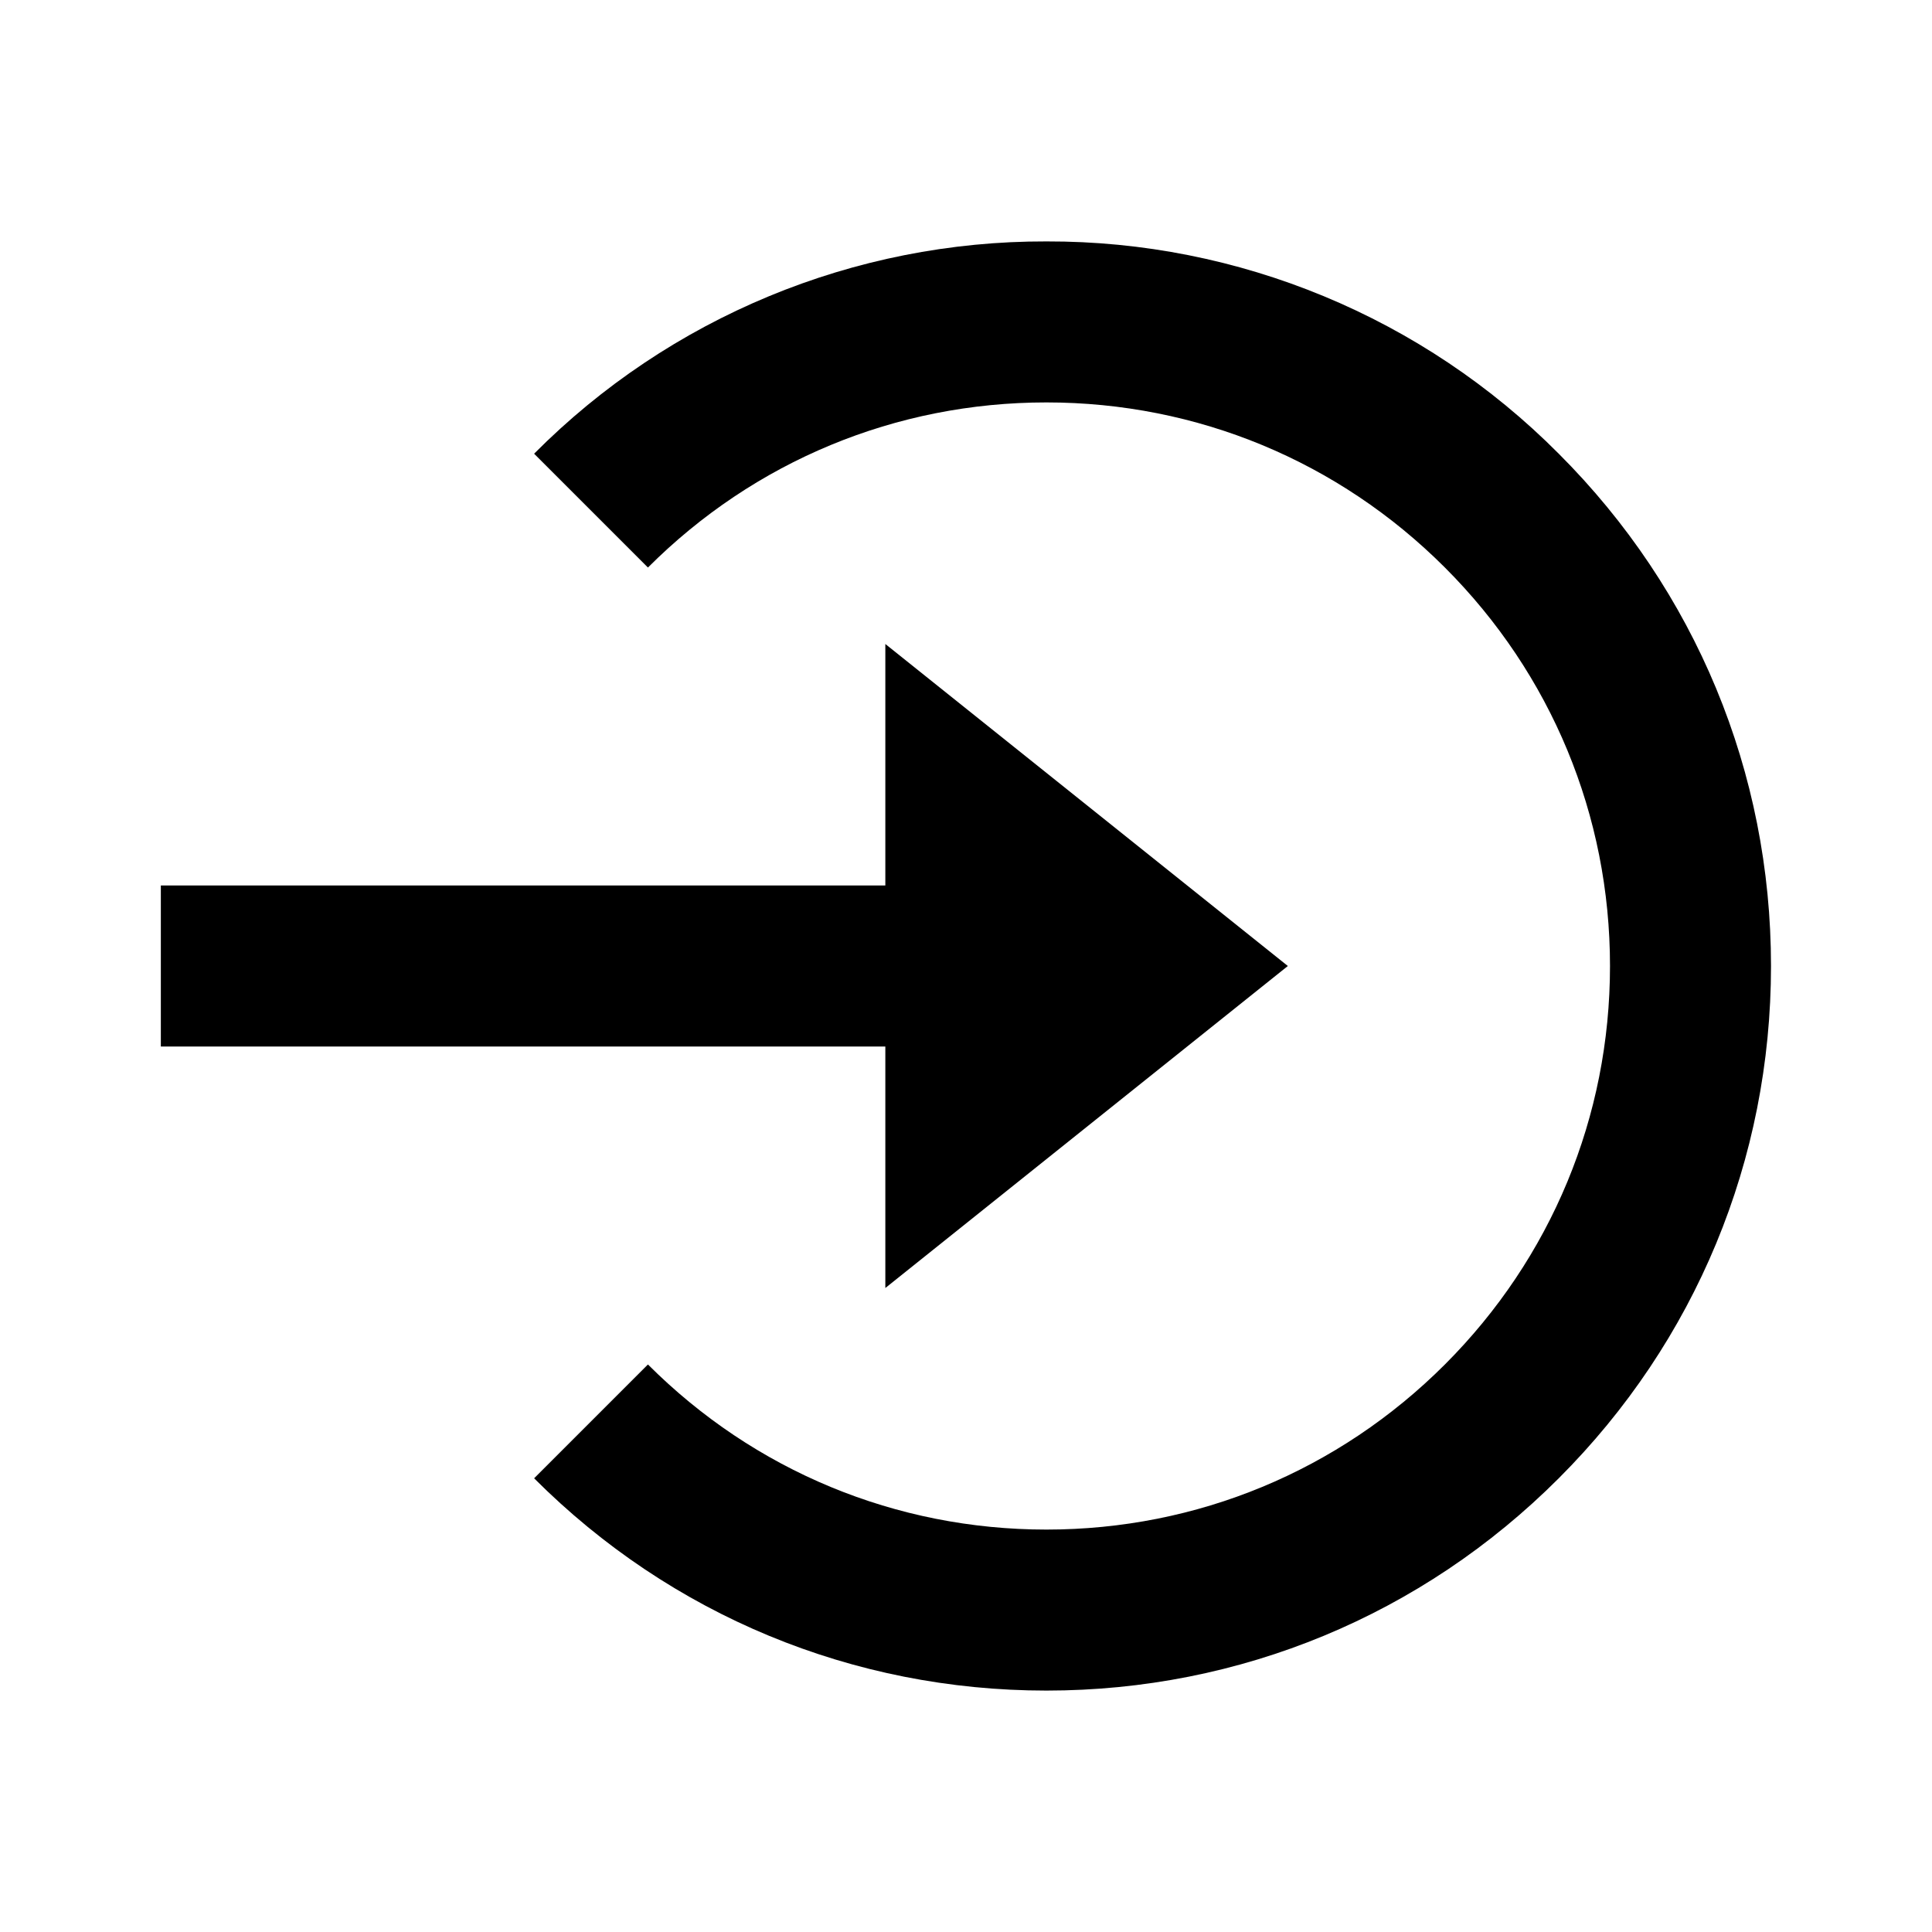
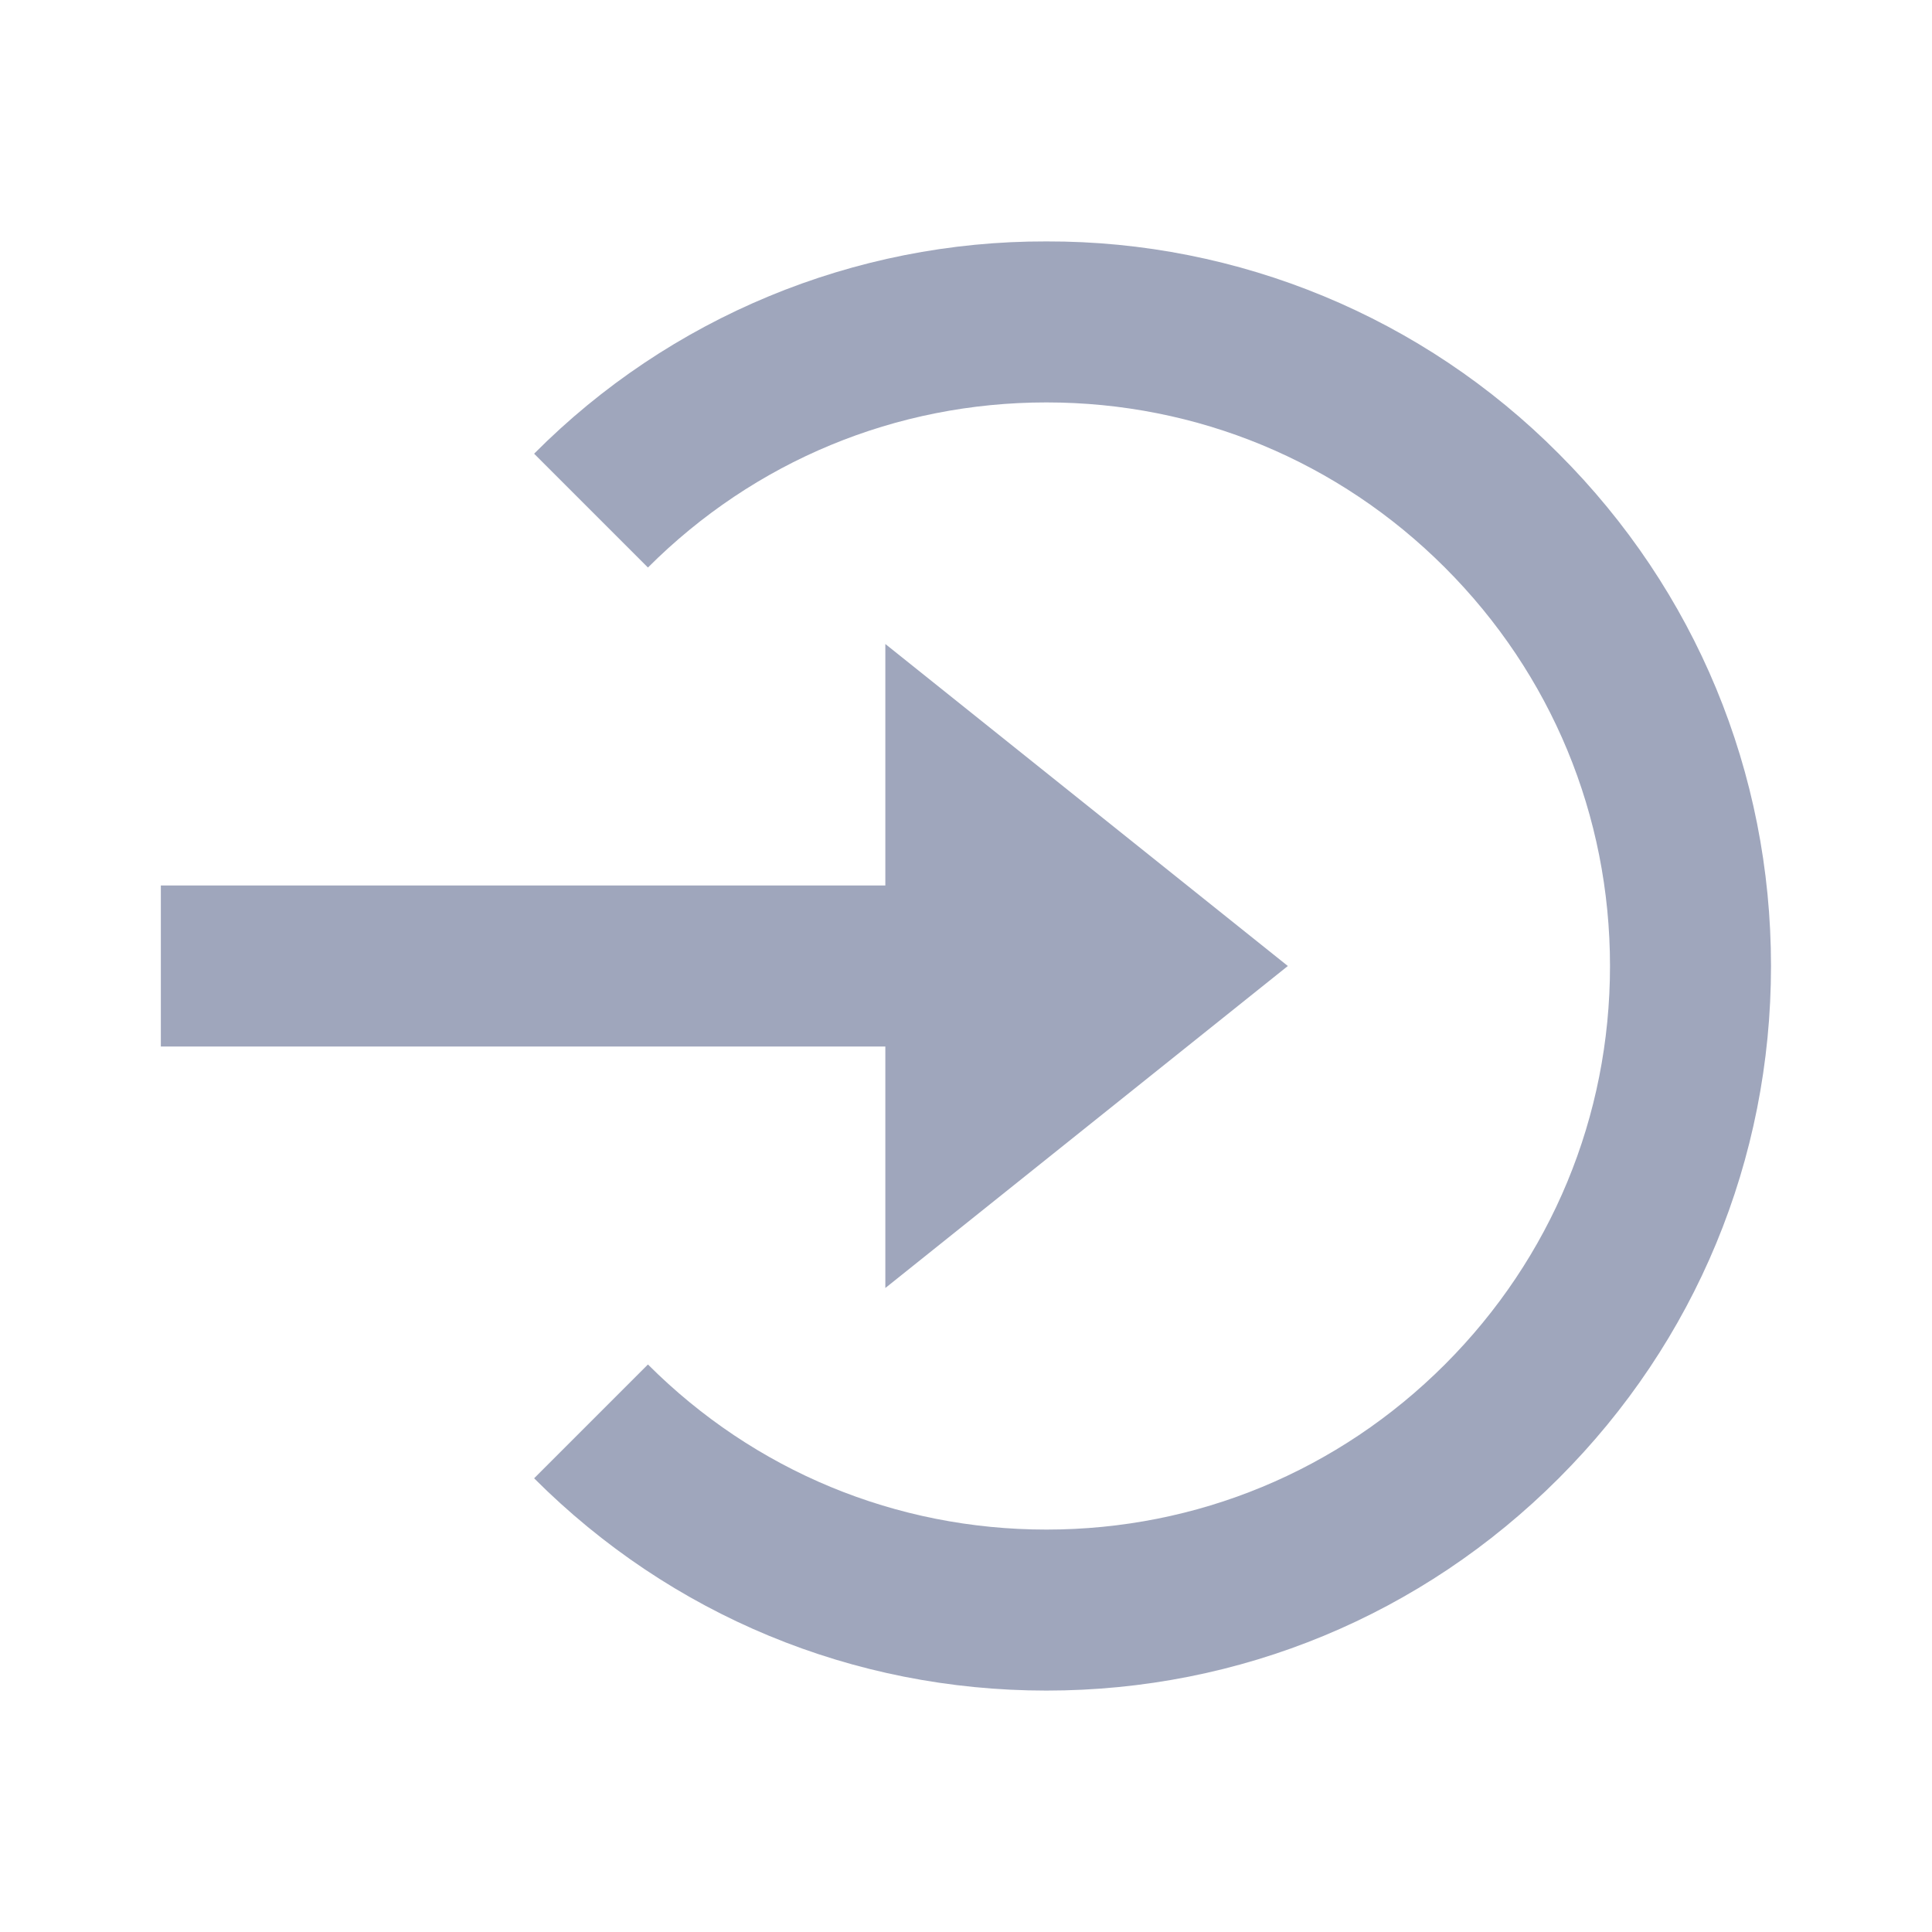
- <svg xmlns="http://www.w3.org/2000/svg" viewBox="0 0 24 24" fill="#000000" width="24" height="24">
+ <svg xmlns="http://www.w3.org/2000/svg" viewBox="0 0 24 24" fill="#9fa6bc" width="24" height="24">
  <path d="m10.998 16 5-4-5-4v3h-9v2h9z" />
  <path d="M12.999 2.999a8.938 8.938 0 0 0-6.364 2.637L8.049 7.05c1.322-1.322 3.08-2.051 4.95-2.051s3.628.729 4.95 2.051S20 10.13 20 12s-.729 3.628-2.051 4.95-3.08 2.051-4.95 2.051-3.628-.729-4.95-2.051l-1.414 1.414c1.699 1.7 3.959 2.637 6.364 2.637s4.665-.937 6.364-2.637C21.063 16.665 22 14.405 22 12s-.937-4.665-2.637-6.364a8.938 8.938 0 0 0-6.364-2.637z" />
</svg>
